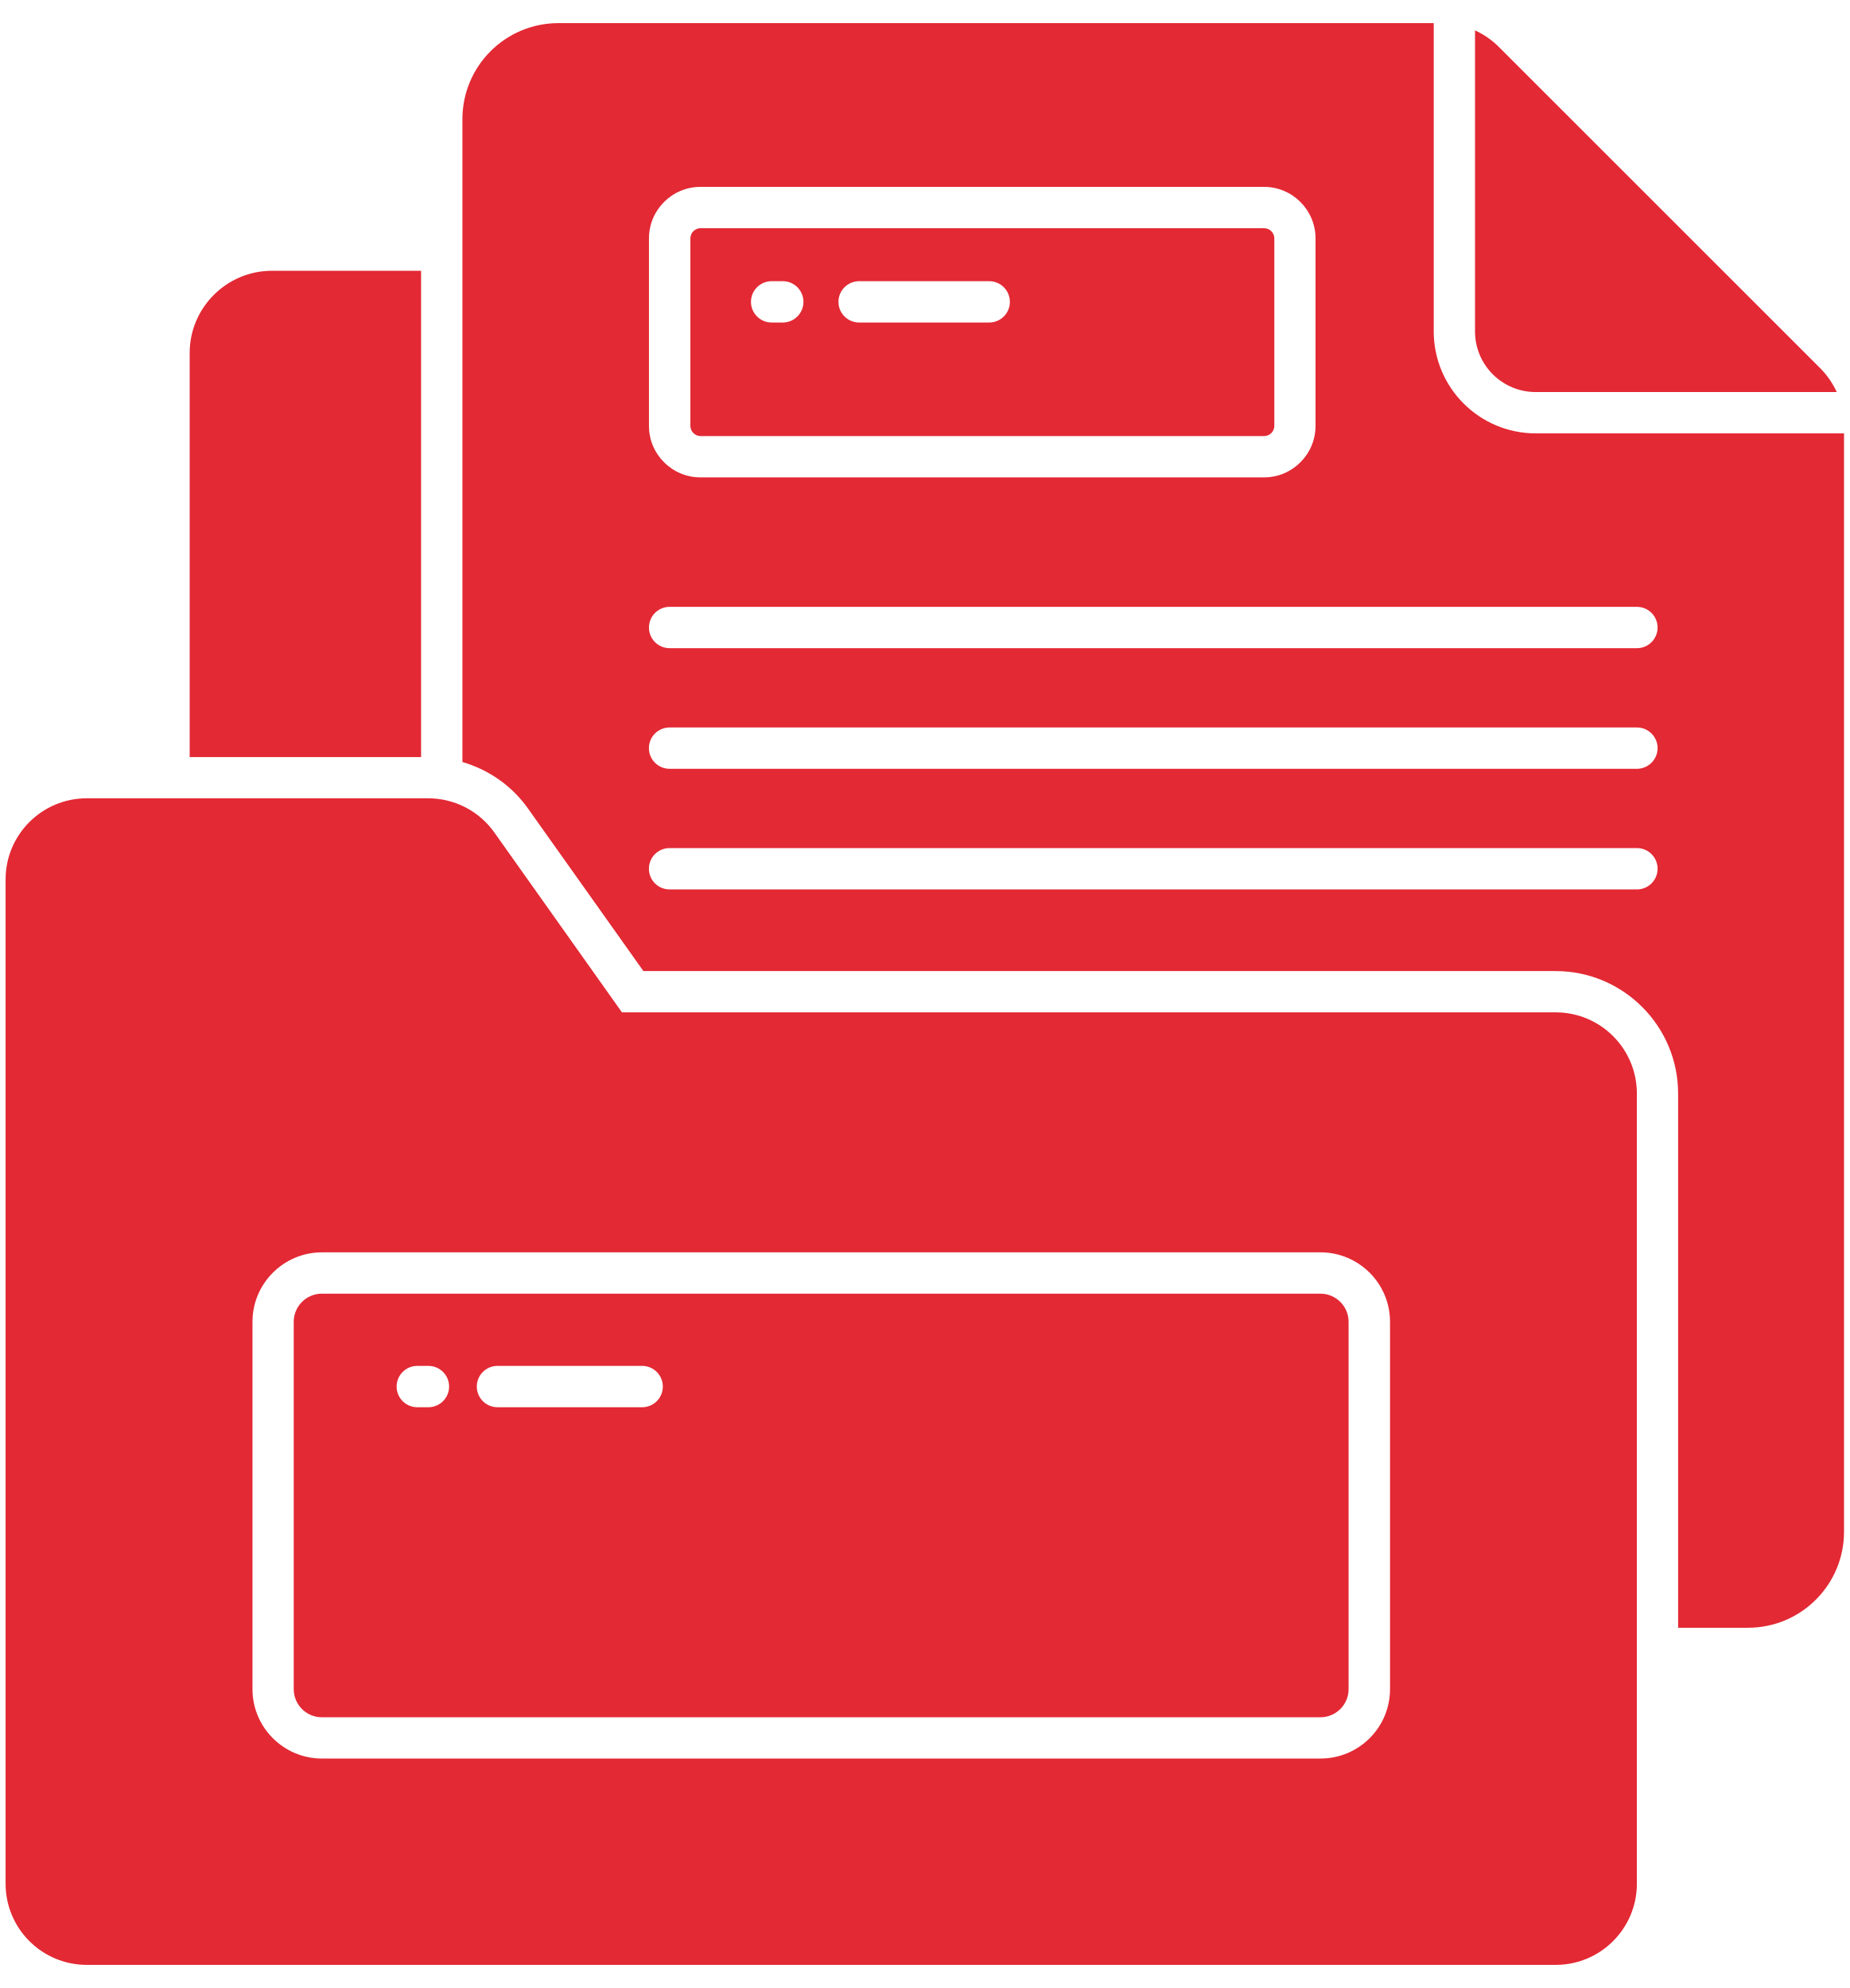
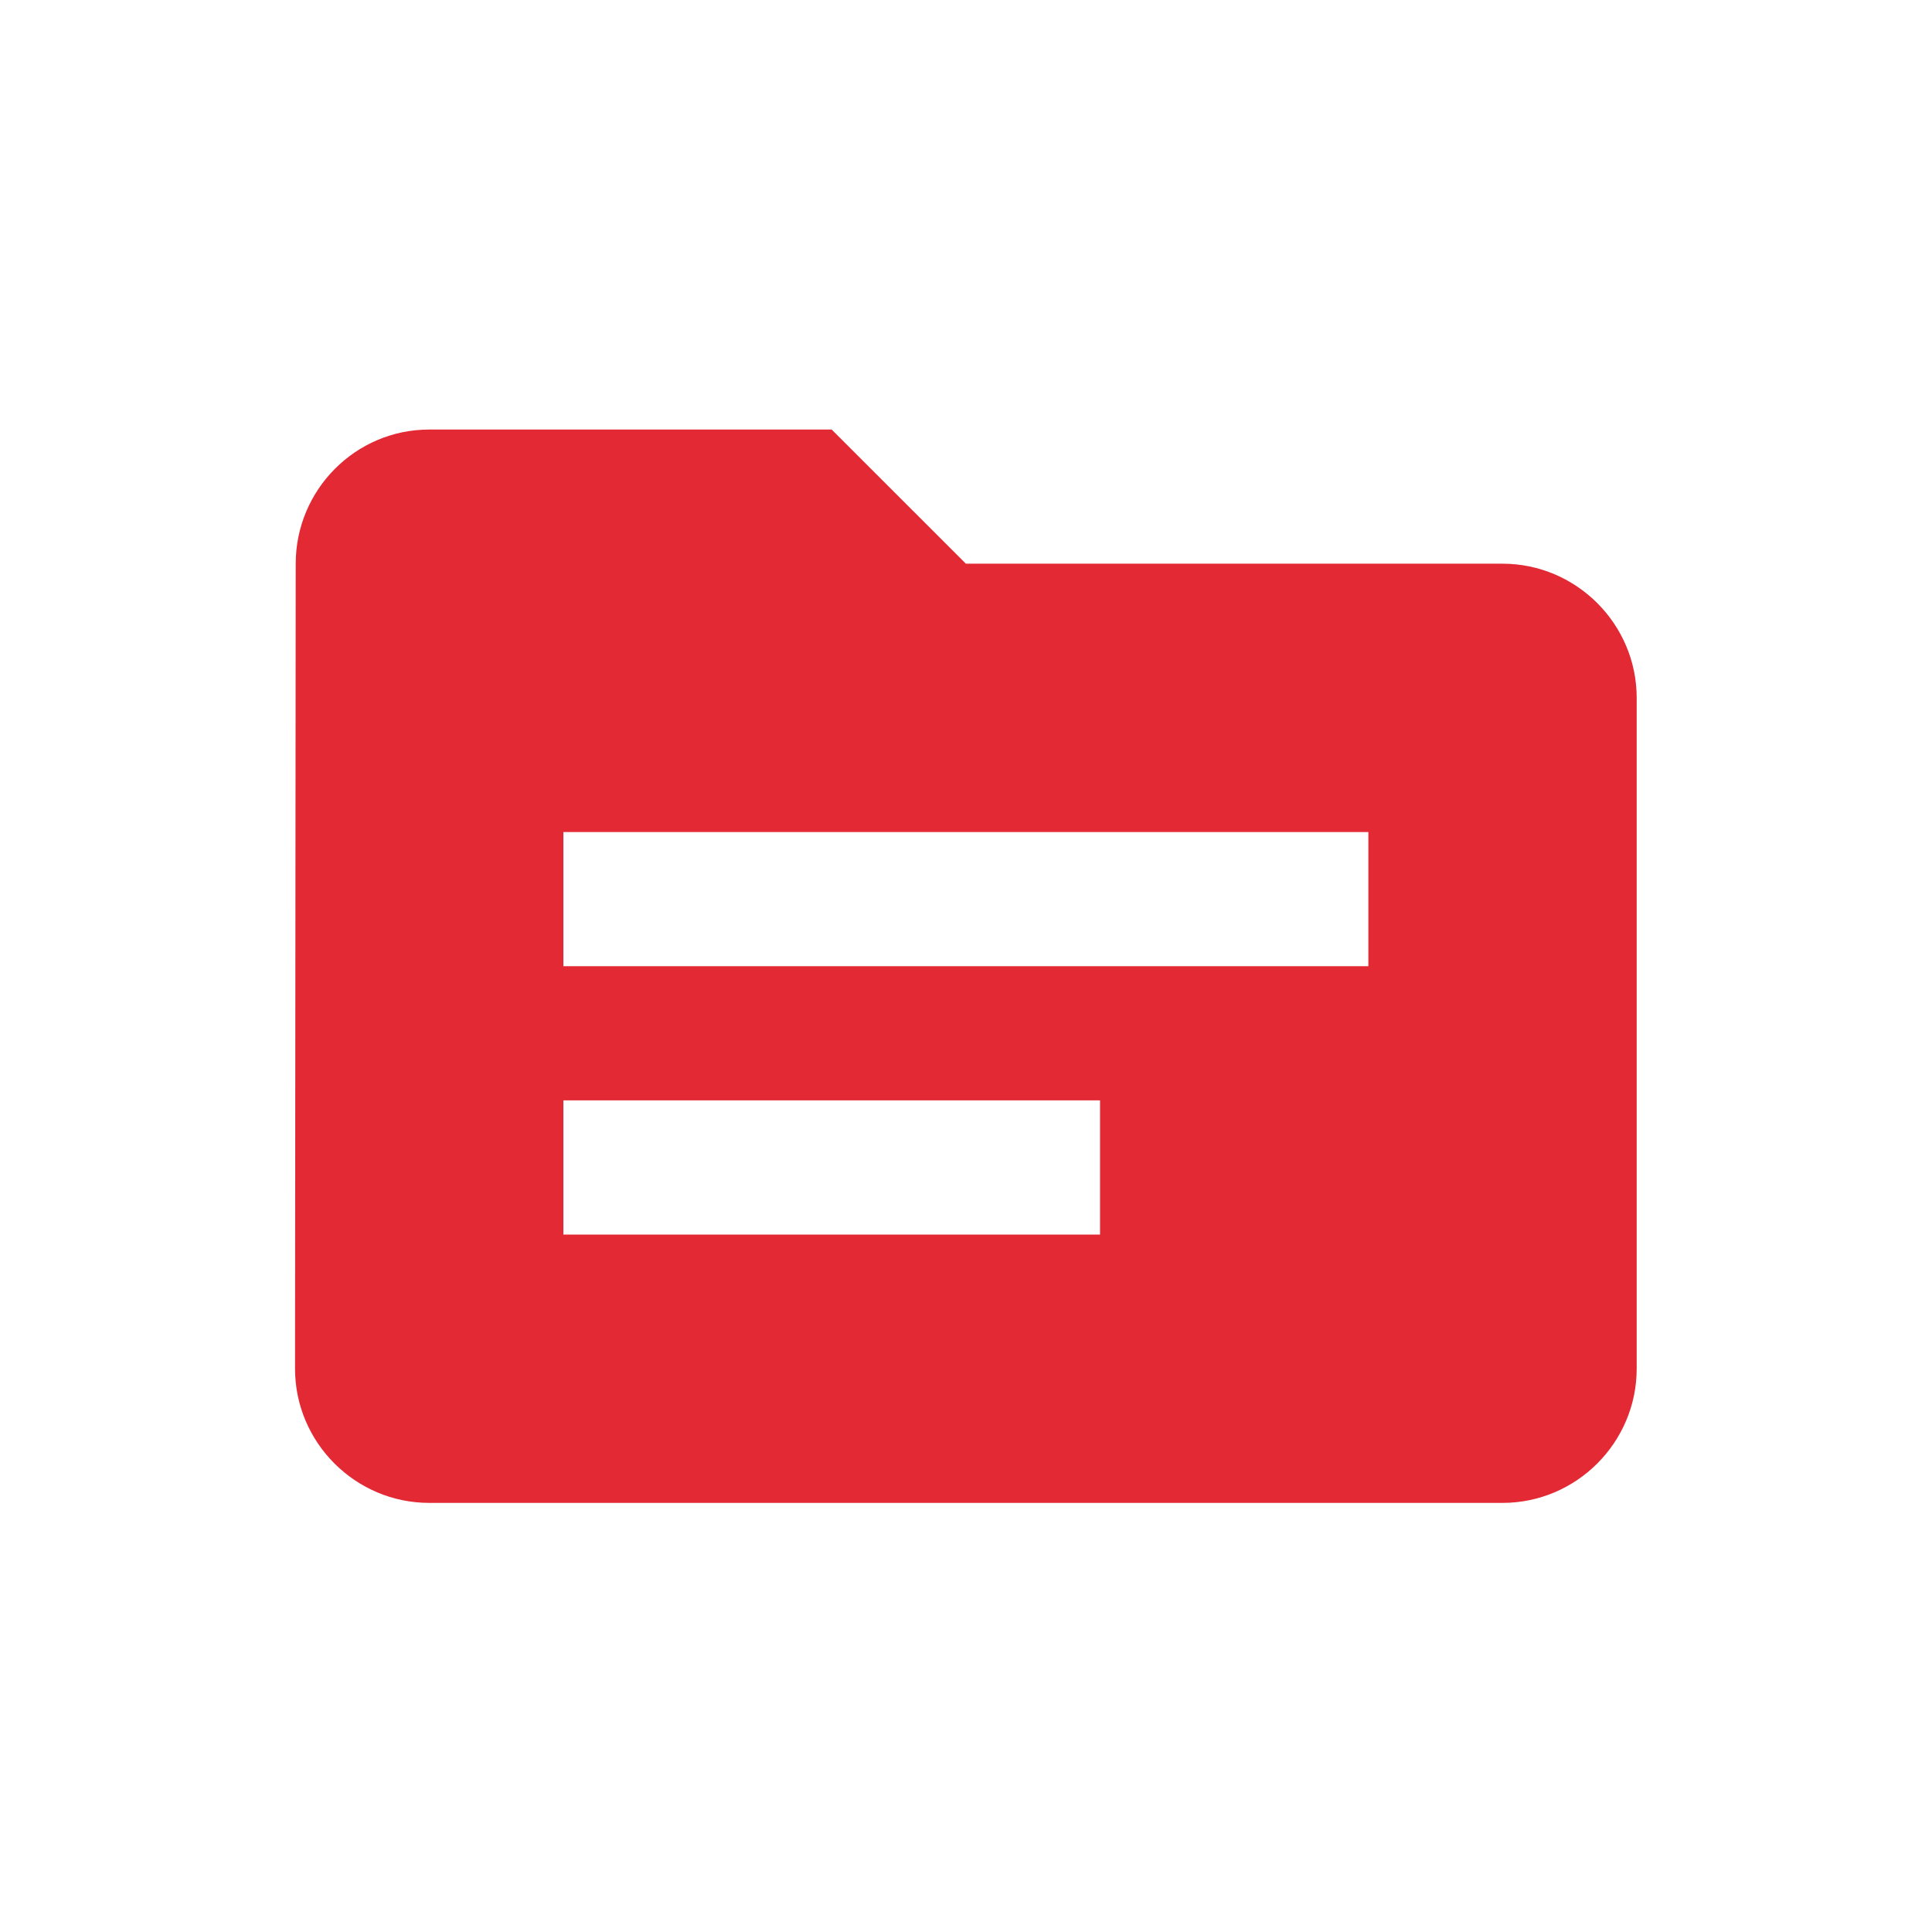
- <svg xmlns="http://www.w3.org/2000/svg" width="40" height="43" viewBox="0 0 40 43" fill="none">
-   <path d="M9.106 5.857V16.375H4.102V7.631C4.102 6.657 4.901 5.857 5.88 5.857L9.106 5.857Z" fill="#E32934" />
-   <path d="M39.721 8.48H33.211C32.485 8.48 31.898 7.894 31.898 7.167V0.657C32.087 0.745 32.262 0.863 32.41 1.012L39.367 7.968C39.515 8.117 39.634 8.292 39.721 8.48Z" fill="#E32934" />
-   <path d="M15.15 9.432H27.337C27.459 9.432 27.558 9.333 27.558 9.211V5.156C27.558 5.035 27.459 4.936 27.337 4.936H15.15C15.029 4.936 14.93 5.035 14.93 5.156V9.211C14.93 9.333 15.029 9.432 15.15 9.432ZM18.579 6.082H21.392C21.639 6.082 21.839 6.282 21.839 6.529C21.839 6.776 21.639 6.976 21.392 6.976H18.579C18.332 6.976 18.132 6.776 18.132 6.529C18.132 6.282 18.332 6.082 18.579 6.082ZM16.687 6.082H16.928C17.174 6.082 17.375 6.282 17.375 6.529C17.375 6.776 17.174 6.976 16.928 6.976H16.687C16.44 6.976 16.24 6.776 16.24 6.529C16.24 6.282 16.44 6.082 16.687 6.082Z" fill="#E32934" />
-   <path d="M33.212 9.374C31.992 9.374 31.005 8.386 31.005 7.166V0.5H12.078C10.929 0.5 10 1.429 10 2.578V16.482C10.567 16.648 11.072 16.996 11.421 17.492L13.914 21.004H33.641C35.102 21.004 36.29 22.192 36.29 23.654V35.208H37.8C38.949 35.208 39.878 34.279 39.878 33.13V9.374H33.212ZM14.034 5.156C14.034 4.542 14.534 4.042 15.148 4.042H27.335C27.949 4.042 28.449 4.542 28.449 5.156V9.212C28.449 9.826 27.949 10.326 27.335 10.326H15.148C14.534 10.326 14.034 9.826 14.034 9.212V5.156ZM35.399 19.238H14.48C14.233 19.238 14.033 19.038 14.033 18.791C14.033 18.544 14.233 18.344 14.48 18.344H35.399C35.646 18.344 35.846 18.544 35.846 18.791C35.846 19.038 35.646 19.238 35.399 19.238ZM35.399 16.629H14.48C14.233 16.629 14.033 16.429 14.033 16.182C14.033 15.935 14.233 15.735 14.48 15.735H35.399C35.646 15.735 35.846 15.935 35.846 16.182C35.846 16.429 35.646 16.629 35.399 16.629ZM35.399 14.02H14.48C14.234 14.02 14.034 13.82 14.034 13.573C14.034 13.326 14.234 13.126 14.48 13.126H35.399C35.646 13.126 35.846 13.326 35.846 13.573C35.846 13.82 35.646 14.02 35.399 14.02Z" fill="#E32934" />
-   <path d="M28.555 27.982H6.96C6.624 27.982 6.352 28.255 6.352 28.591V36.536C6.352 36.871 6.624 37.144 6.96 37.144H28.555C28.891 37.144 29.164 36.871 29.164 36.536V28.591C29.164 28.255 28.891 27.982 28.555 27.982ZM9.265 30.438H9.023C8.777 30.438 8.577 30.238 8.577 29.991C8.577 29.744 8.777 29.544 9.023 29.544H9.265C9.511 29.544 9.712 29.744 9.712 29.991C9.712 30.238 9.511 30.438 9.265 30.438ZM13.887 30.438H10.758C10.511 30.438 10.311 30.238 10.311 29.991C10.311 29.744 10.511 29.544 10.758 29.544H13.887C14.134 29.544 14.334 29.744 14.334 29.991C14.334 30.238 14.134 30.438 13.887 30.438Z" fill="#E32934" />
-   <path d="M33.643 21.897H13.45L10.691 18.007C10.362 17.542 9.828 17.267 9.259 17.267H1.877C0.907 17.267 0.121 18.053 0.121 19.022V40.744C0.121 41.714 0.907 42.5 1.877 42.5H33.643C34.612 42.5 35.398 41.714 35.398 40.744V23.653C35.398 22.683 34.612 21.897 33.643 21.897ZM30.06 36.536C30.06 37.364 29.386 38.037 28.557 38.037H6.962C6.134 38.037 5.46 37.364 5.46 36.536V28.59C5.46 27.762 6.134 27.088 6.962 27.088H28.557C29.386 27.088 30.06 27.762 30.06 28.59L30.06 36.536Z" fill="#E32934" />
+ <svg xmlns="http://www.w3.org/2000/svg" width="48" height="48" viewBox="0 0 48 48" fill="none">
+   <path d="M37.33 14.005H23.997L20.663 10.672H10.663C8.83 10.672 7.347 12.172 7.347 14.005L7.33 34.005C7.33 35.839 8.83 37.339 10.663 37.339H37.33C39.163 37.339 40.663 35.839 40.663 34.005V17.338C40.663 15.505 39.163 14.005 37.33 14.005ZM27.33 30.672H13.997V27.338H27.33V30.672ZM33.997 24.005H13.997V20.672H33.997V24.005Z" fill="#E32934" />
</svg>
